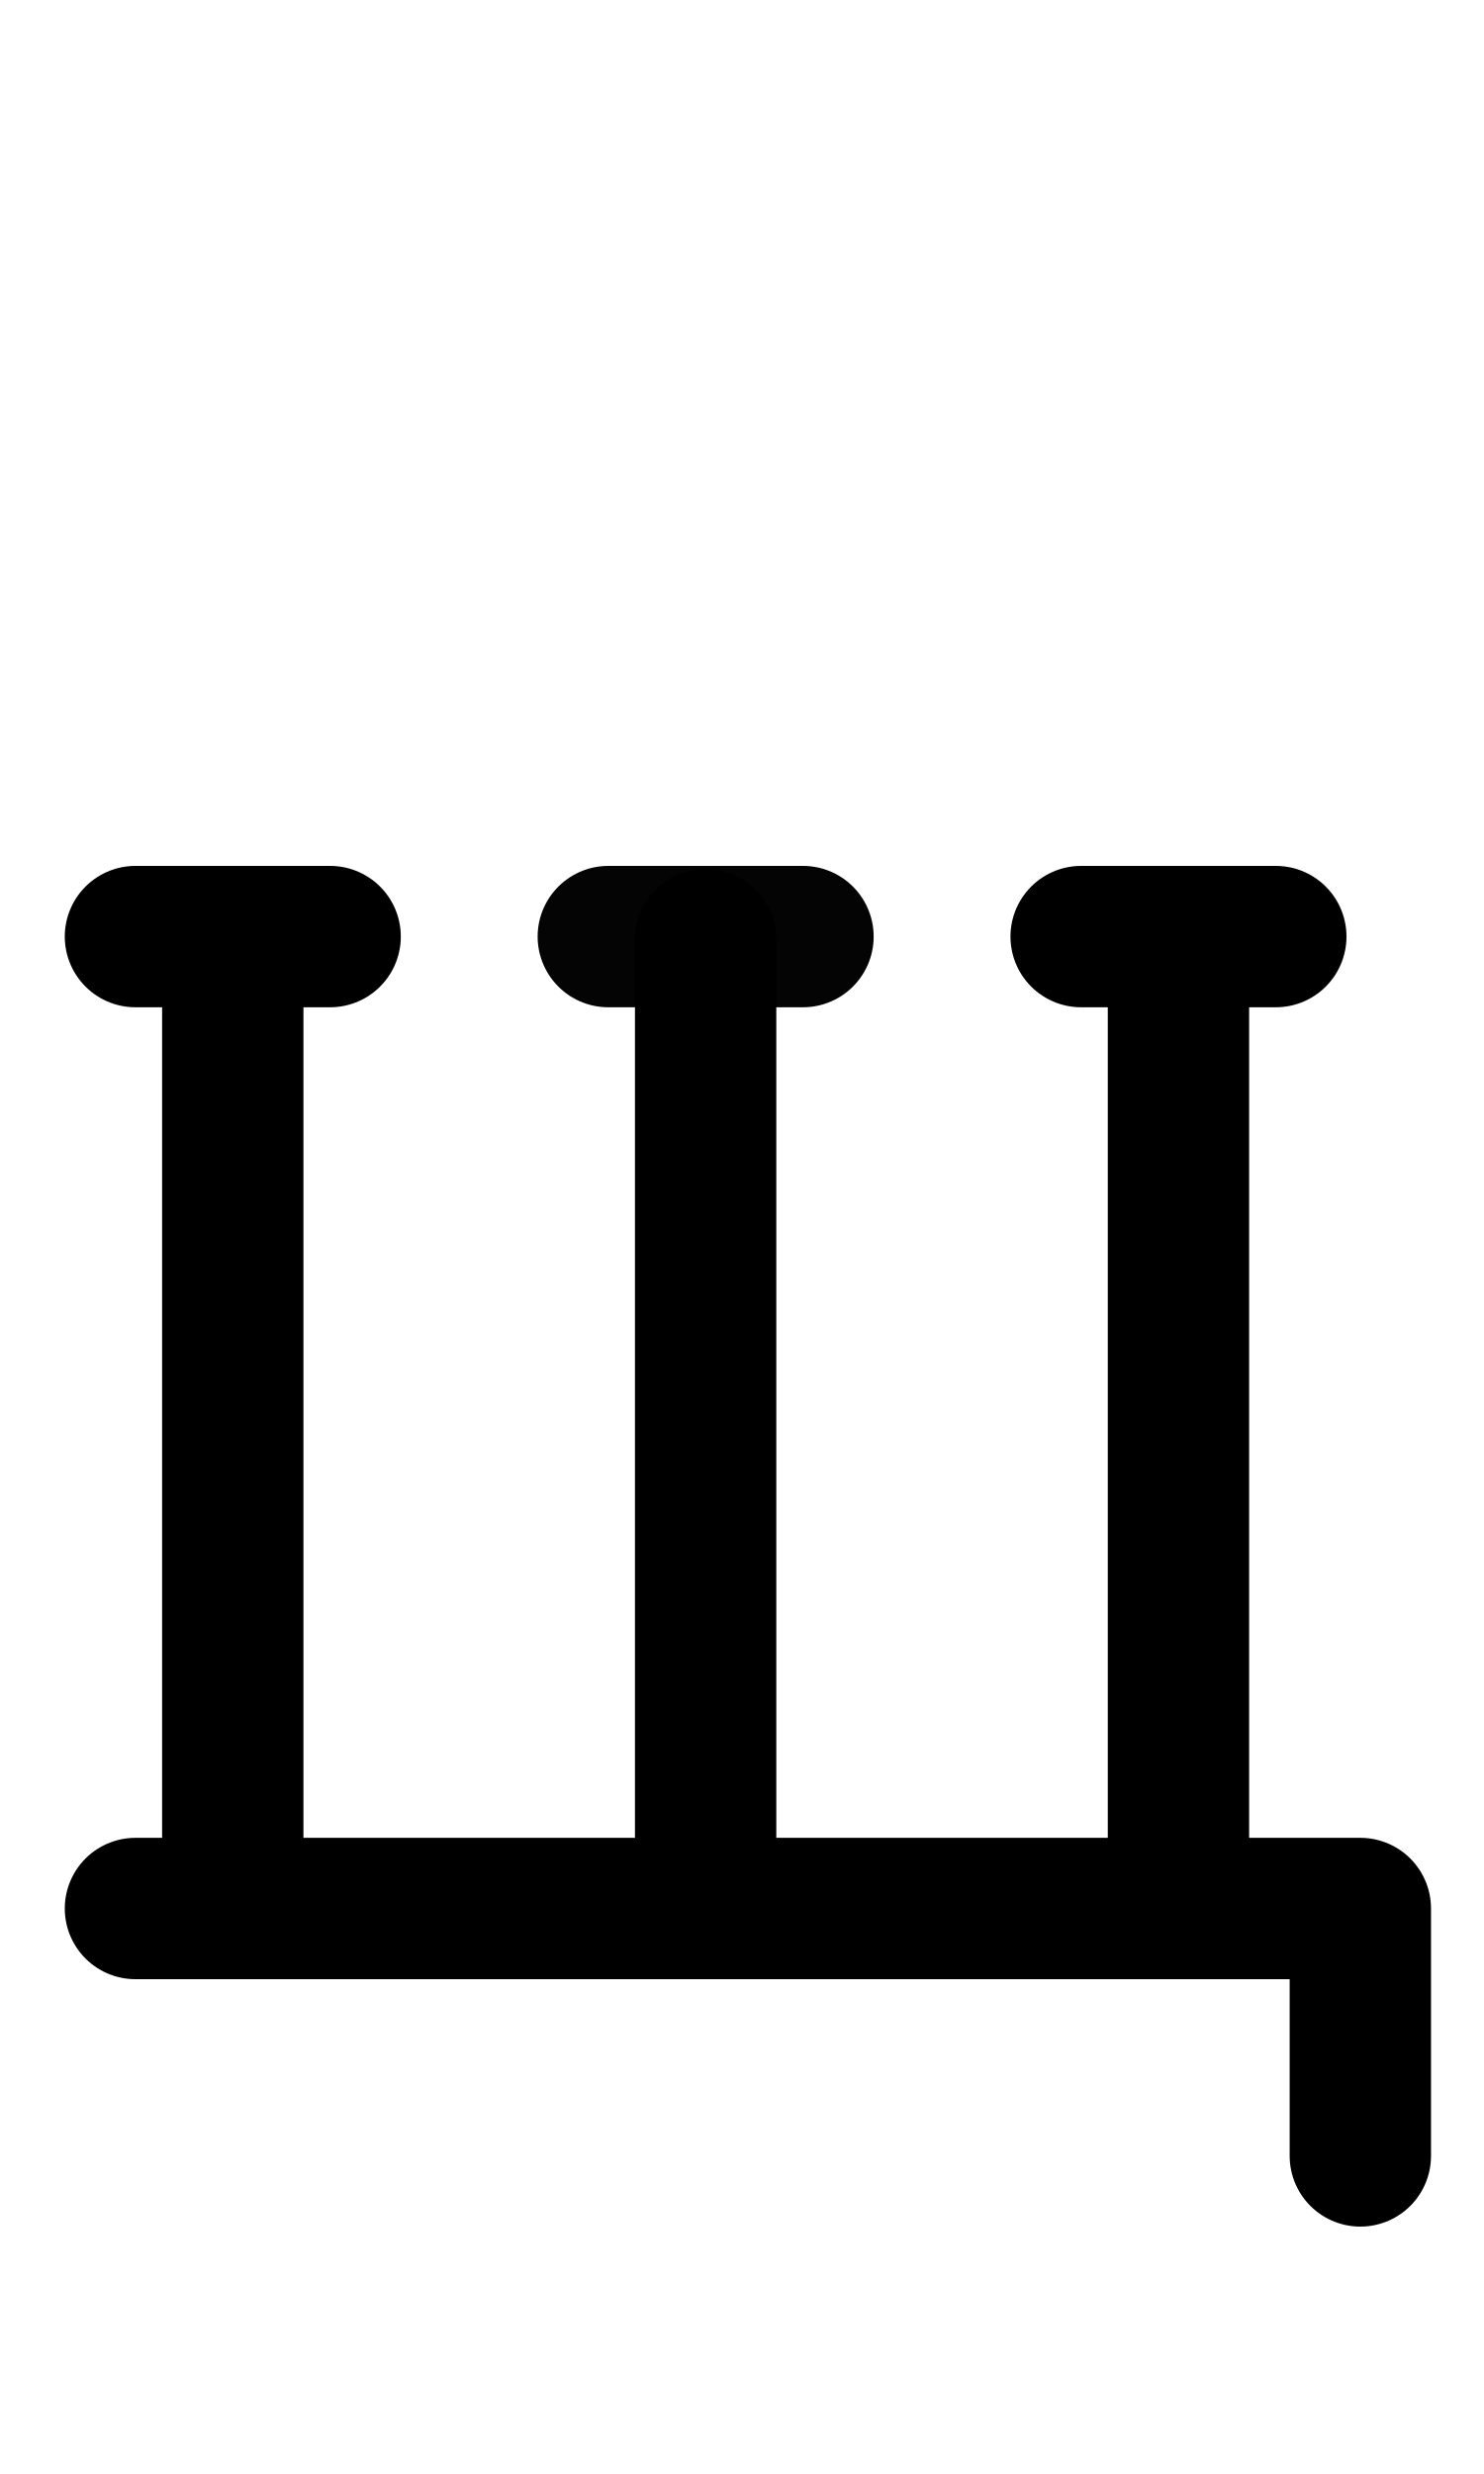
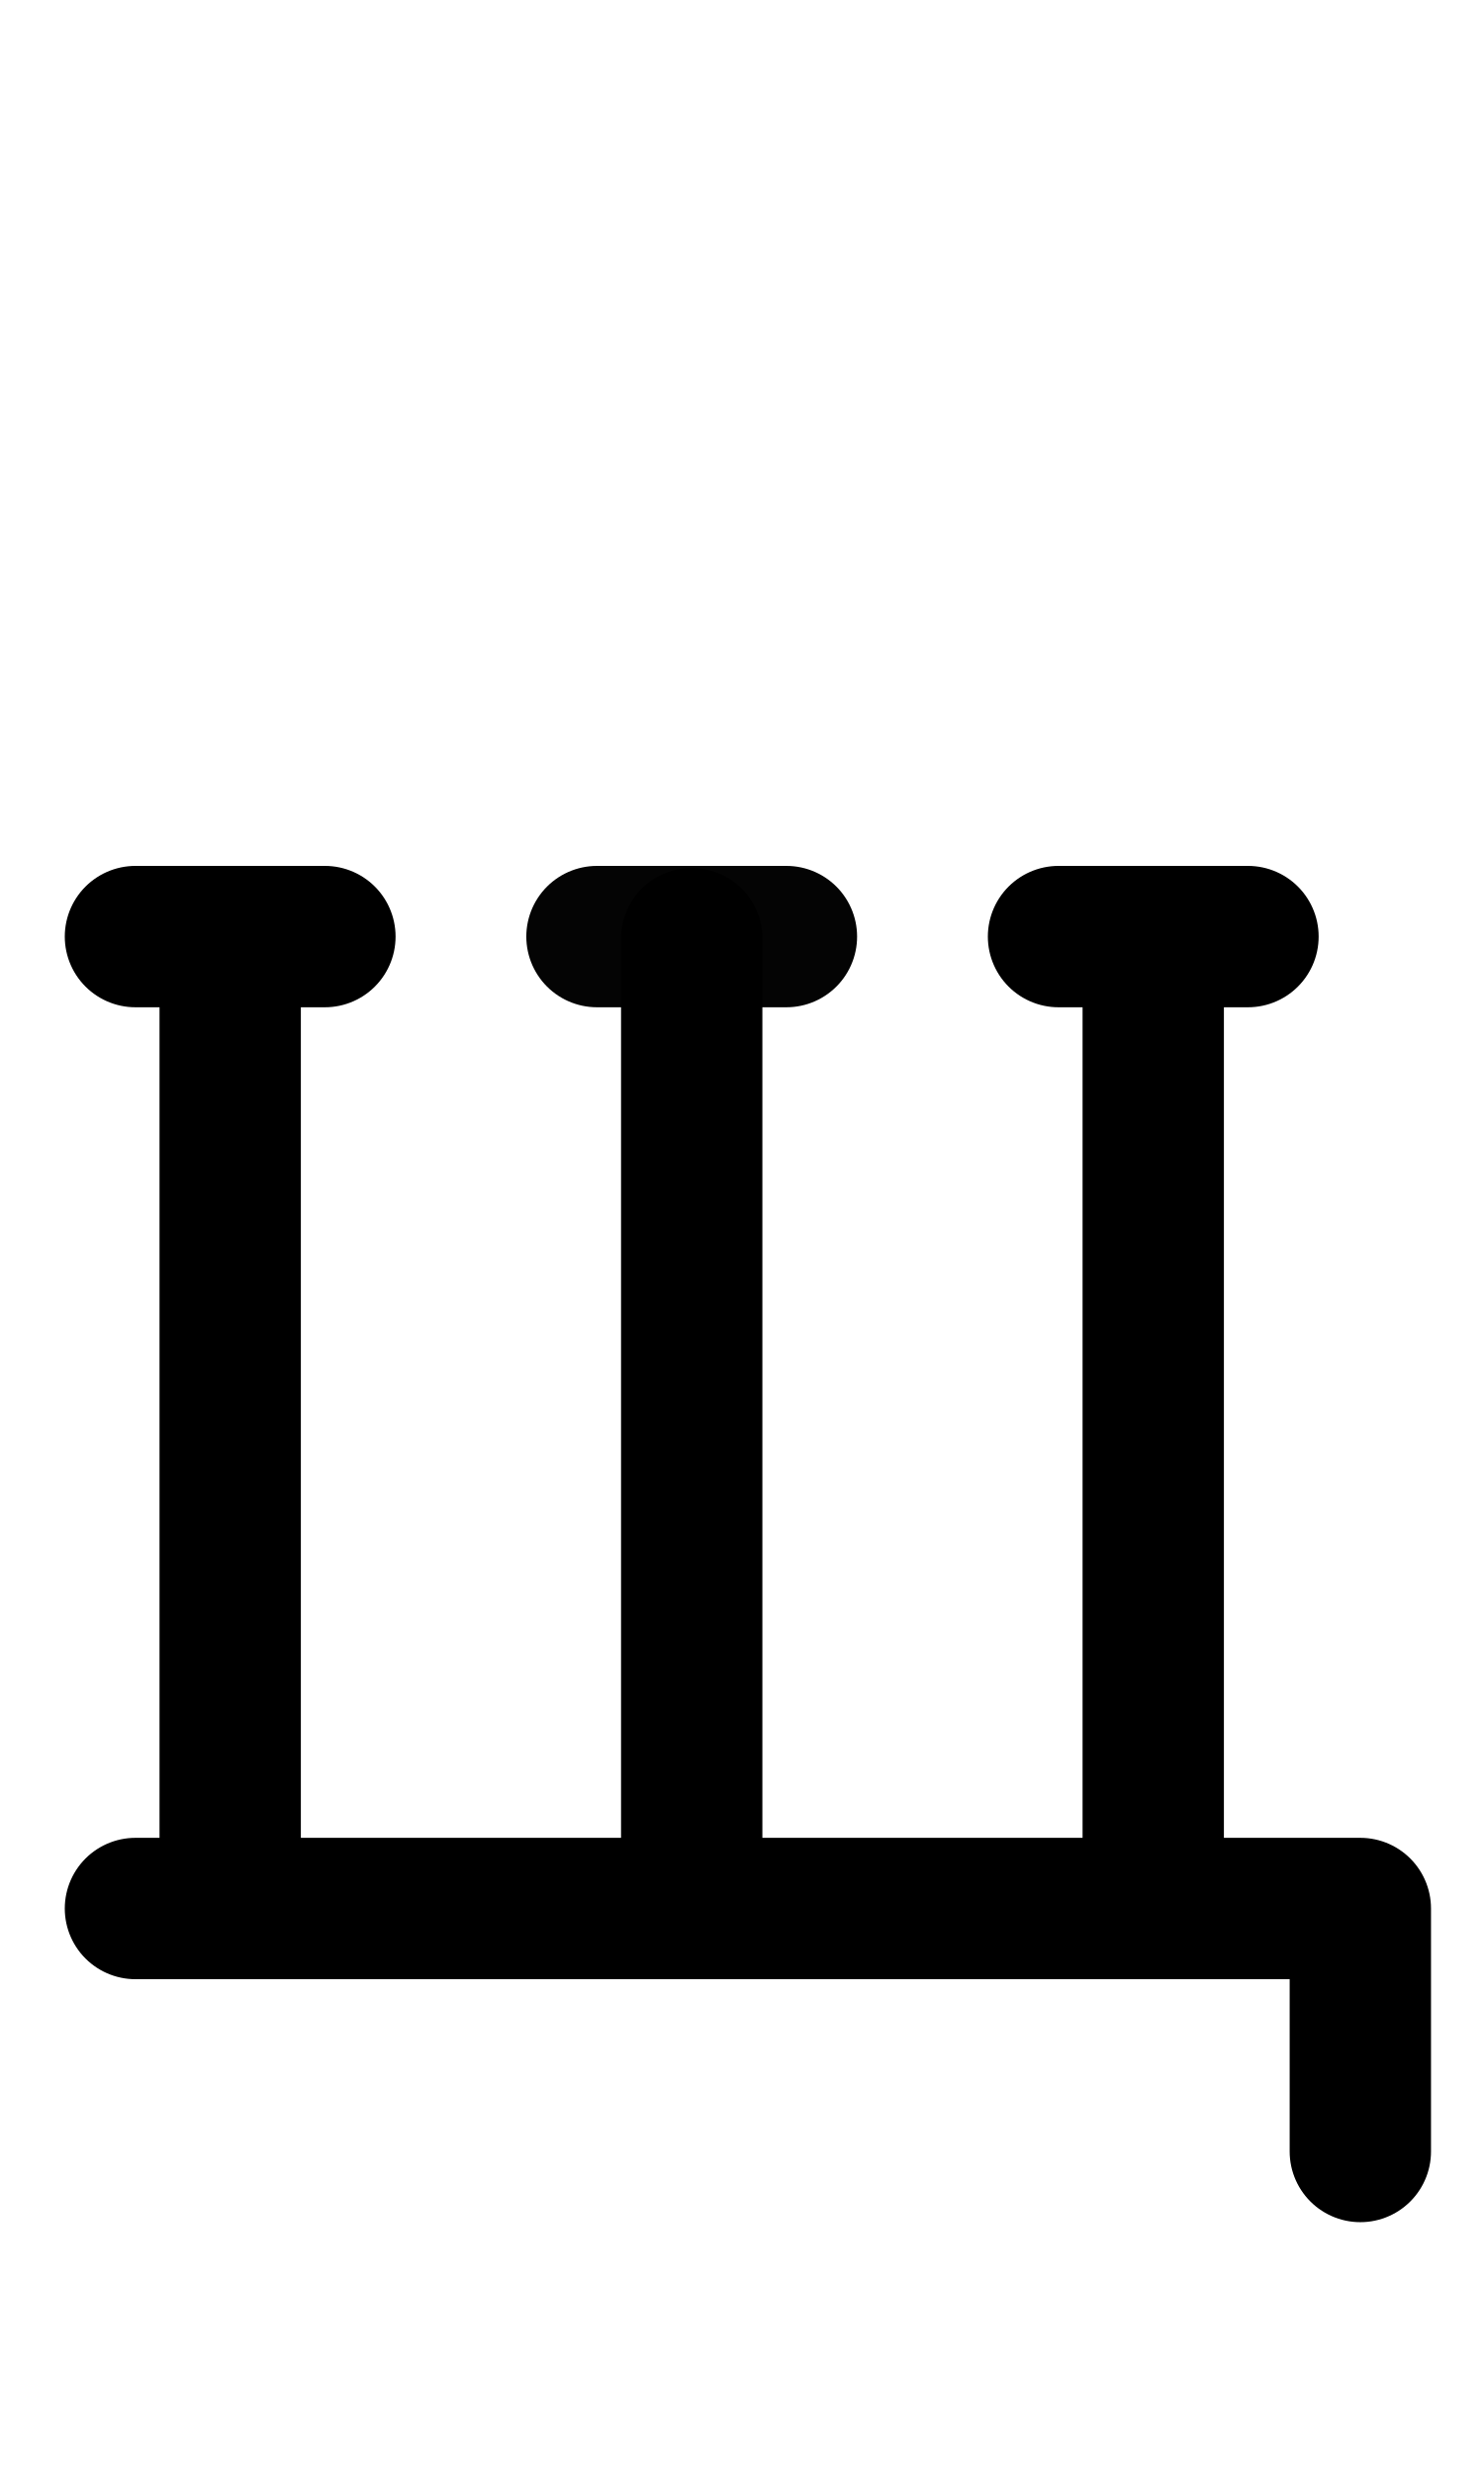
<svg xmlns="http://www.w3.org/2000/svg" width="1008" height="1680" viewBox="0 0 63 105" version="1.1" id="svg5" xml:space="preserve">
  <defs id="defs2" />
  <g id="layer3" style="display:inline;opacity:0.5;stroke-width:3.6;stroke-dasharray:none" transform="matrix(0.8333333,0,0,0.8333333,-157.9762,-173.0963)" />
  <g id="layer2" style="display:inline" />
  <g id="layer1" style="display:inline">
-     <path style="display:inline;fill:none;stroke:#000000;stroke-width:6;stroke-linecap:round;stroke-linejoin:round;stroke-dasharray:none" d="M 5.75,81 H 57.75 V 91.5" id="path65" />
-     <path style="display:inline;fill:none;stroke:#000000;stroke-width:6;stroke-linecap:round;stroke-linejoin:round;stroke-dasharray:none" d="M 5.75,39.75 H 14.015" id="path66" />
-     <path style="display:inline;fill:none;stroke:#000000;stroke-width:6;stroke-linecap:round;stroke-linejoin:round;stroke-dasharray:none" d="M 9.882,39.875 V 80.875" id="path67" />
-     <path style="display:inline;fill:none;stroke:#000000;stroke-width:6;stroke-linecap:round;stroke-linejoin:round;stroke-dasharray:none" d="m 45.897,39.75 h 8.265" id="path69" />
-     <path style="display:inline;fill:none;stroke:#000000;stroke-width:6;stroke-linecap:round;stroke-linejoin:round;stroke-dasharray:none" d="M 50.029,39.875 V 80.875" id="path70" />
-     <path style="fill:none;stroke:#040404;stroke-width:6;stroke-linecap:round;stroke-linejoin:round;stroke-miterlimit:2.613;stroke-dasharray:none" d="m 25.824,39.75 h 8.265" id="path3762" />
-     <path style="display:inline;fill:none;stroke:#000000;stroke-width:6;stroke-linecap:round;stroke-linejoin:round;stroke-dasharray:none" d="M 29.956,39.875 V 80.875" id="path4127" />
+     <path style="display:inline;fill:none;stroke:#000000;stroke-width:6;stroke-linecap:round;stroke-linejoin:round;stroke-dasharray:none" d="M 5.75,81 H 57.75 V 91.312" id="path65" />
+     <path style="display:inline;fill:none;stroke:#000000;stroke-width:6;stroke-linecap:round;stroke-linejoin:round;stroke-dasharray:none" d="M 5.75,39.75 H 13.793" id="path66" />
+     <path style="display:inline;fill:none;stroke:#000000;stroke-width:6;stroke-linecap:round;stroke-linejoin:round;stroke-dasharray:none" d="M 9.772,39.836 V 80.914" id="path67" />
+     <path style="display:inline;fill:none;stroke:#000000;stroke-width:6;stroke-linecap:round;stroke-linejoin:round;stroke-dasharray:none" d="m 44.937,39.75 h 8.043" id="path69" />
+     <path style="display:inline;fill:none;stroke:#000000;stroke-width:6;stroke-linecap:round;stroke-linejoin:round;stroke-dasharray:none" d="M 48.958,39.836 V 80.914" id="path70" />
+     <path style="fill:none;stroke:#040404;stroke-width:6;stroke-linecap:round;stroke-linejoin:round;stroke-miterlimit:2.613;stroke-dasharray:none" d="m 25.343,39.75 h 8.043" id="path3762" />
+     <path style="display:inline;fill:none;stroke:#000000;stroke-width:6;stroke-linecap:round;stroke-linejoin:round;stroke-dasharray:none" d="M 29.365,39.836 V 80.914" id="path4127" />
  </g>
</svg>
